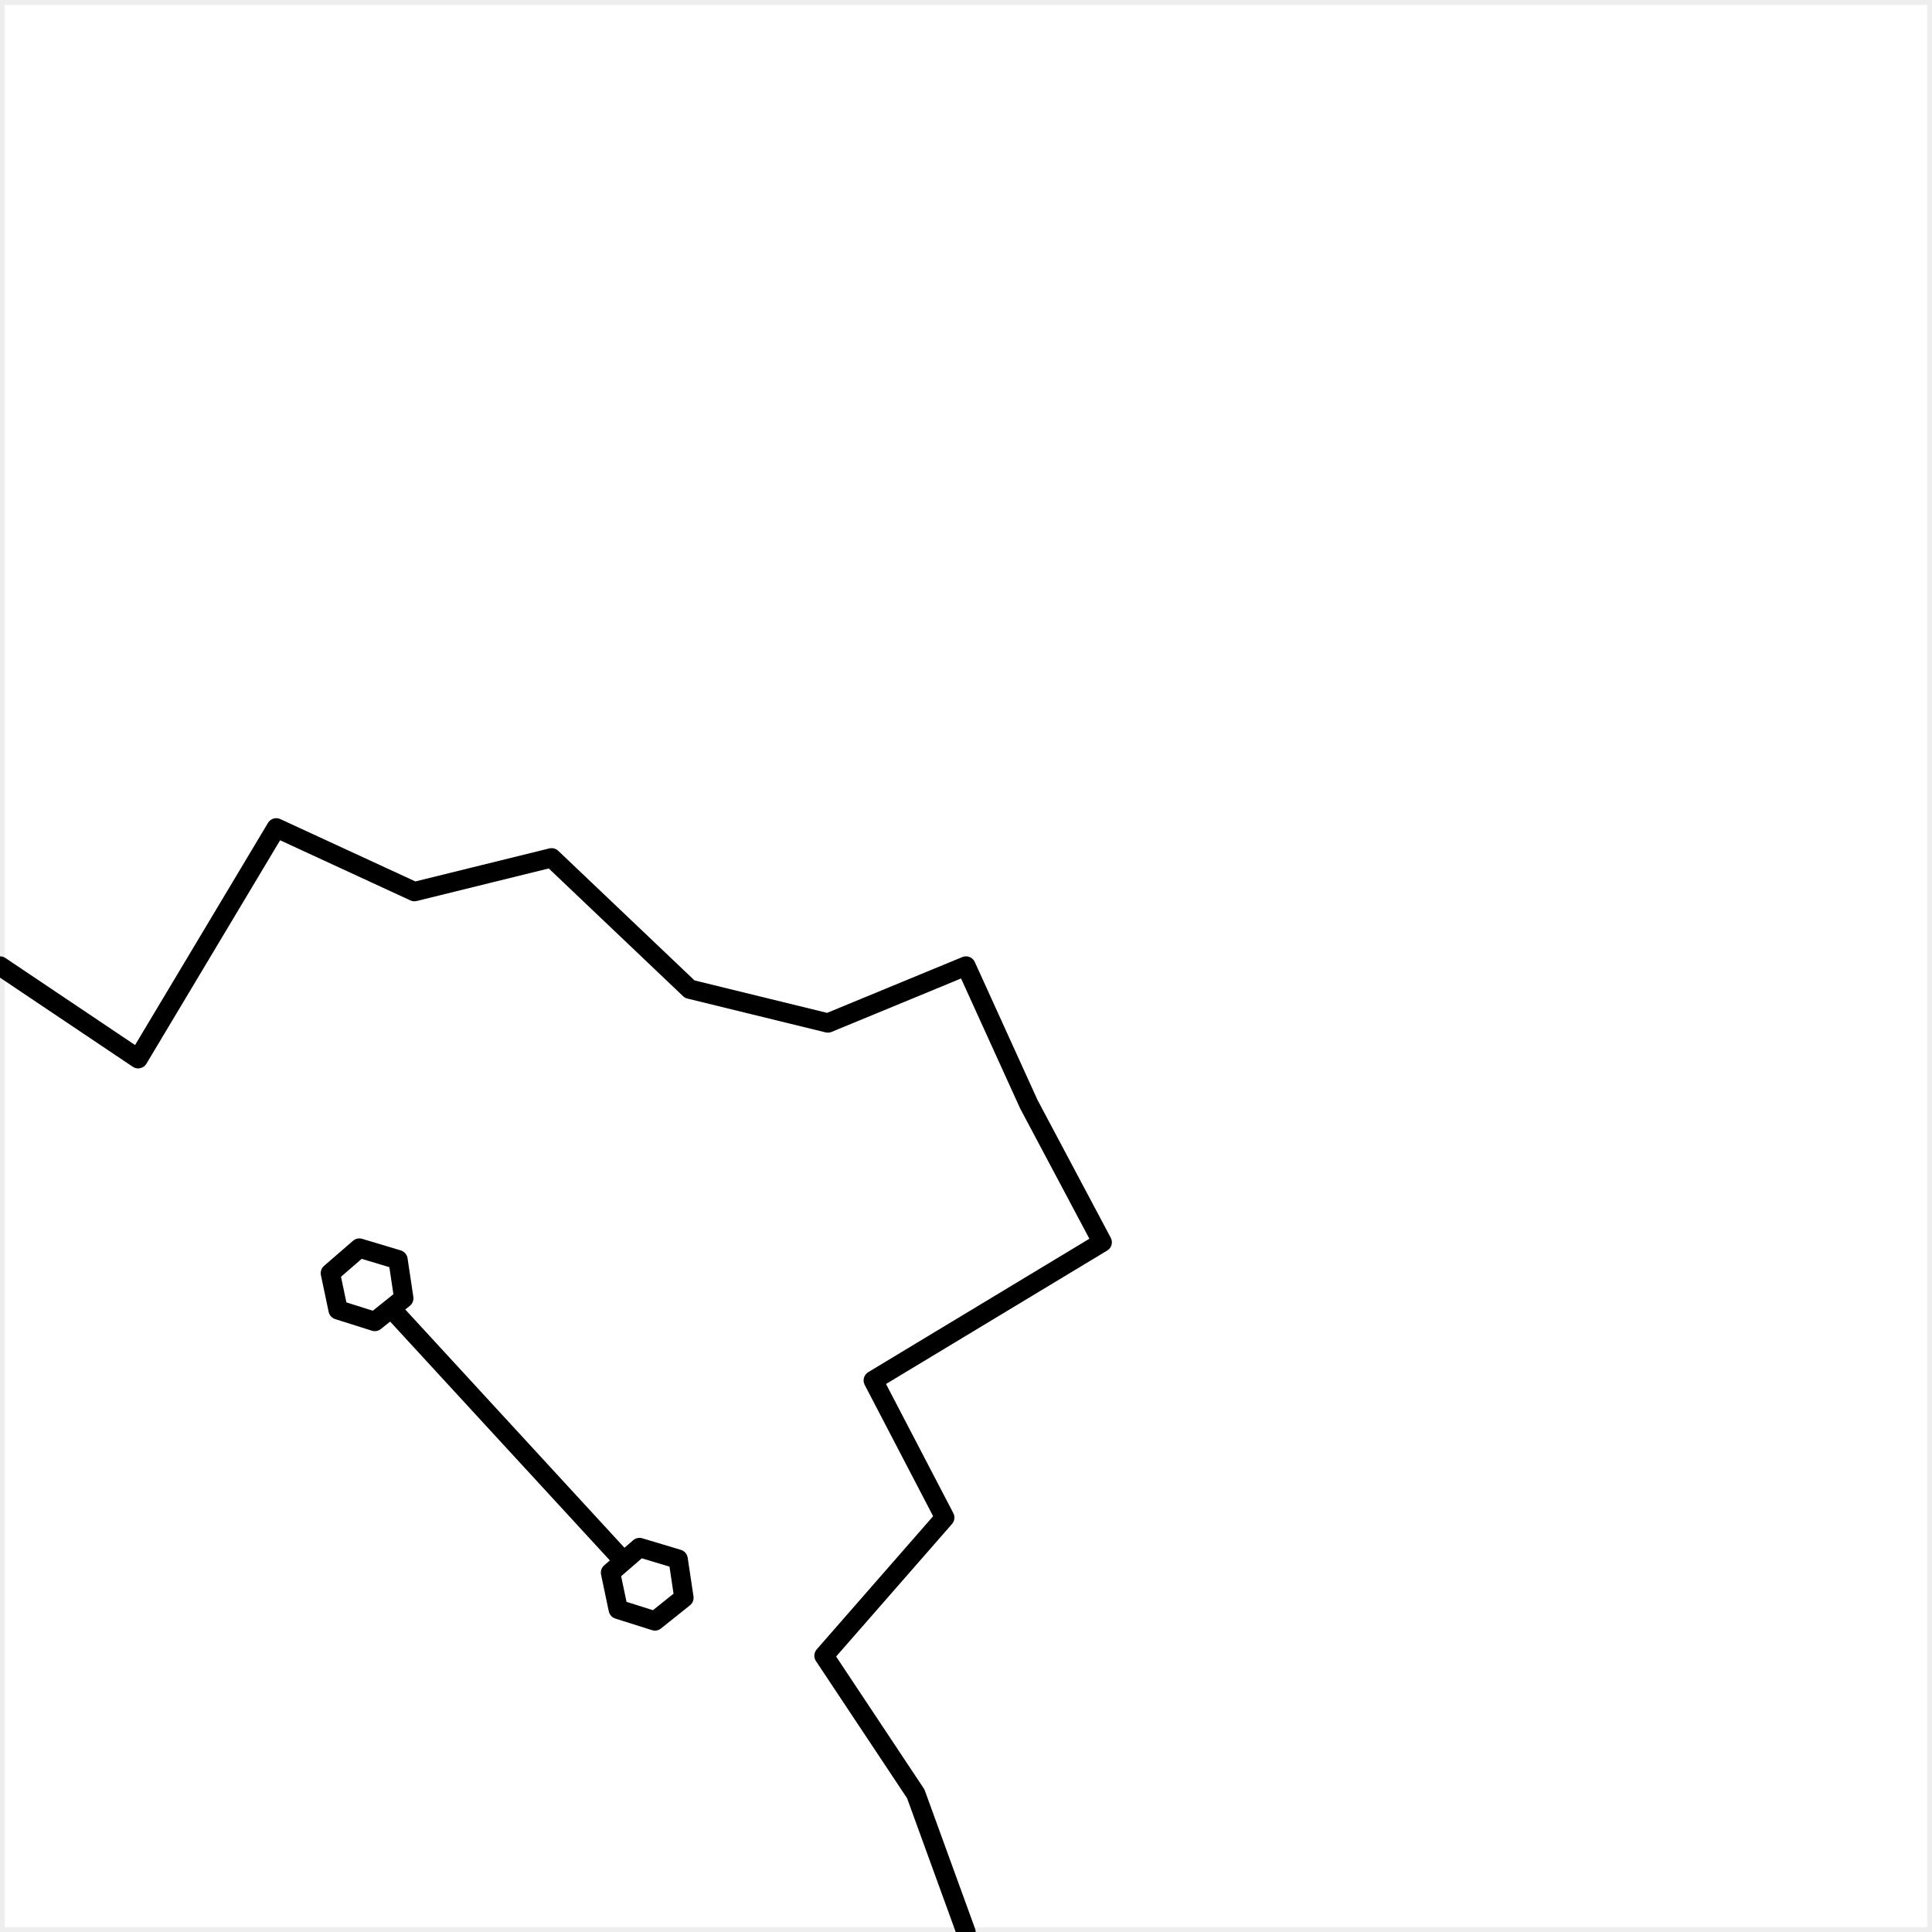
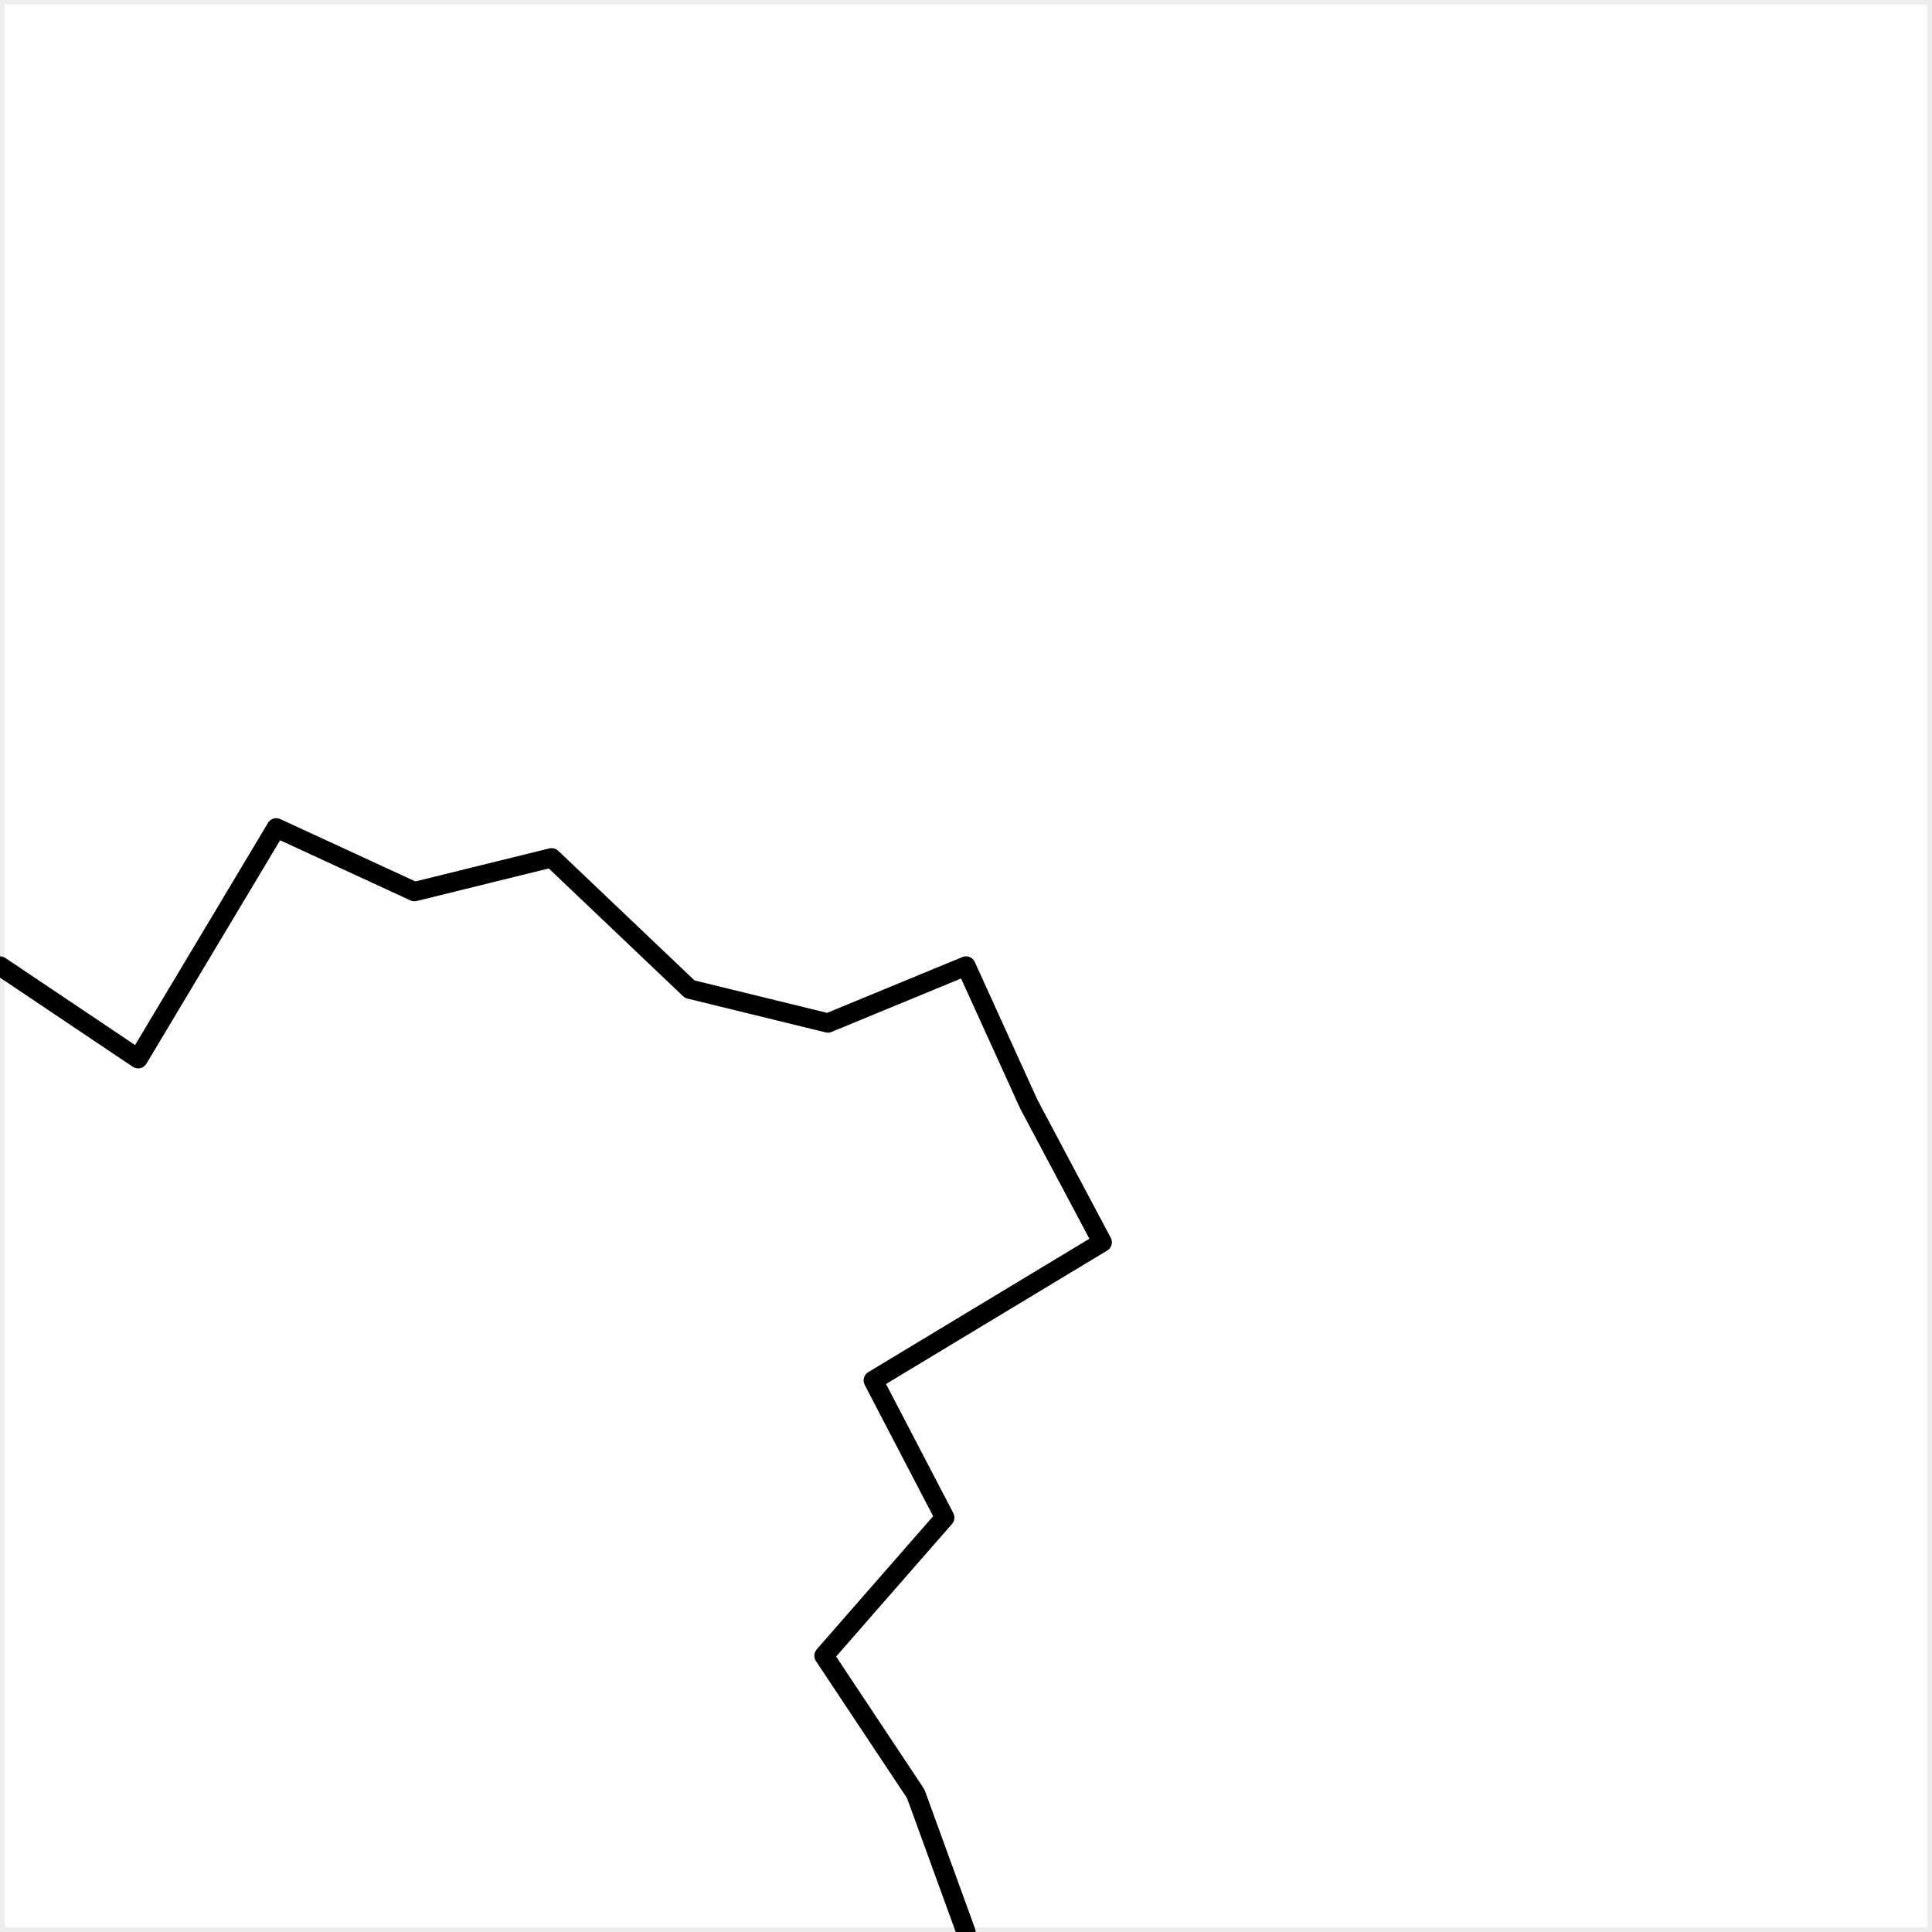
<svg xmlns="http://www.w3.org/2000/svg" width="20mm" height="20mm" viewBox="0 0 20 20">
  <rect x="0" y="0" width="20" height="20" fill="white" stroke="#eee" stroke-width="0.1" />
  <polyline points="10,20 9.48,18.57 8.53,17.14 9.78,15.71 9.04,14.29 11.41,12.86 10.65,11.43 10,10 8.57,10.59 7.14,10.24 5.71,8.88 4.29,9.23 2.86,8.57 1.43,10.96 0,10" fill="none" stroke="black" stroke-width="0.2" stroke-linecap="round" stroke-linejoin="round" />
-   <line x1="4.1" y1="13.6" x2="6.4" y2="16.1" stroke="black" stroke-width="0.2" stroke-linecap="round" />
-   <polygon points="3.42,13.18 3.72,12.92 4.12,13.04 4.18,13.44 3.88,13.68 3.5,13.56" fill="none" stroke="black" stroke-width="0.2" stroke-linejoin="round" />
-   <polygon points="6.32,16.28 6.62,16.02 7.02,16.14 7.08,16.54 6.78,16.78 6.4,16.66" fill="none" stroke="black" stroke-width="0.2" stroke-linejoin="round" />
</svg>
